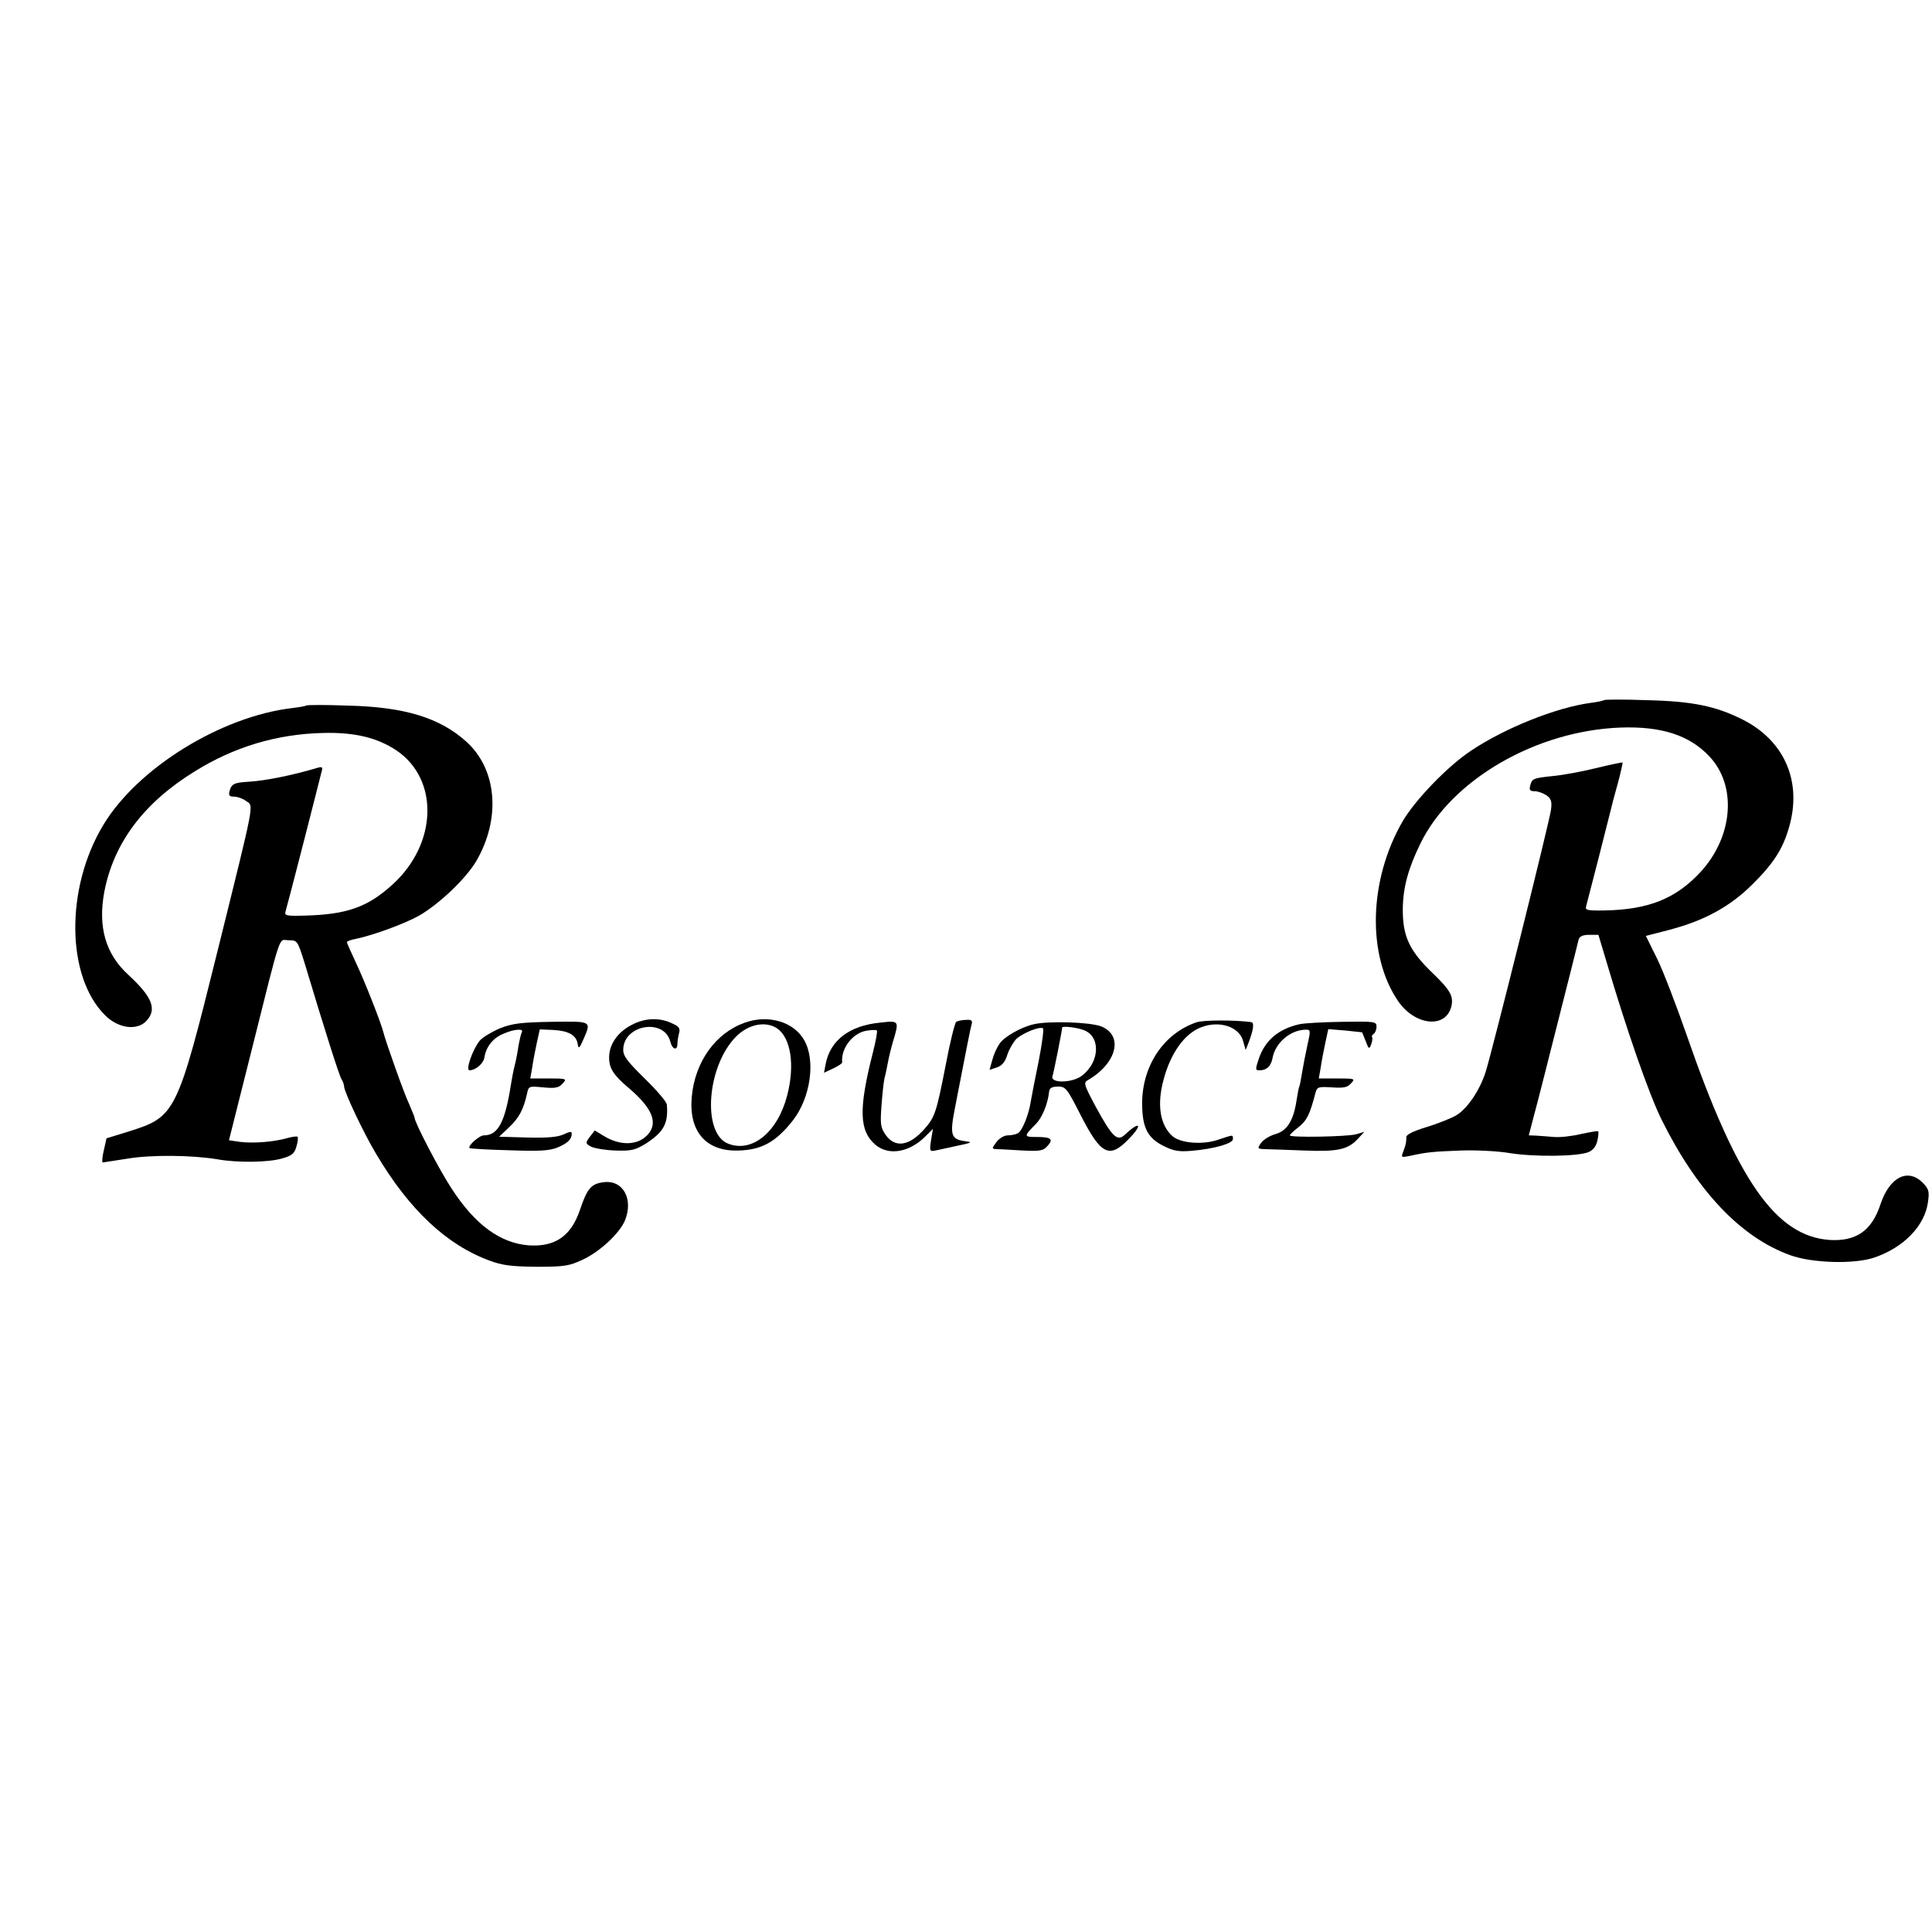
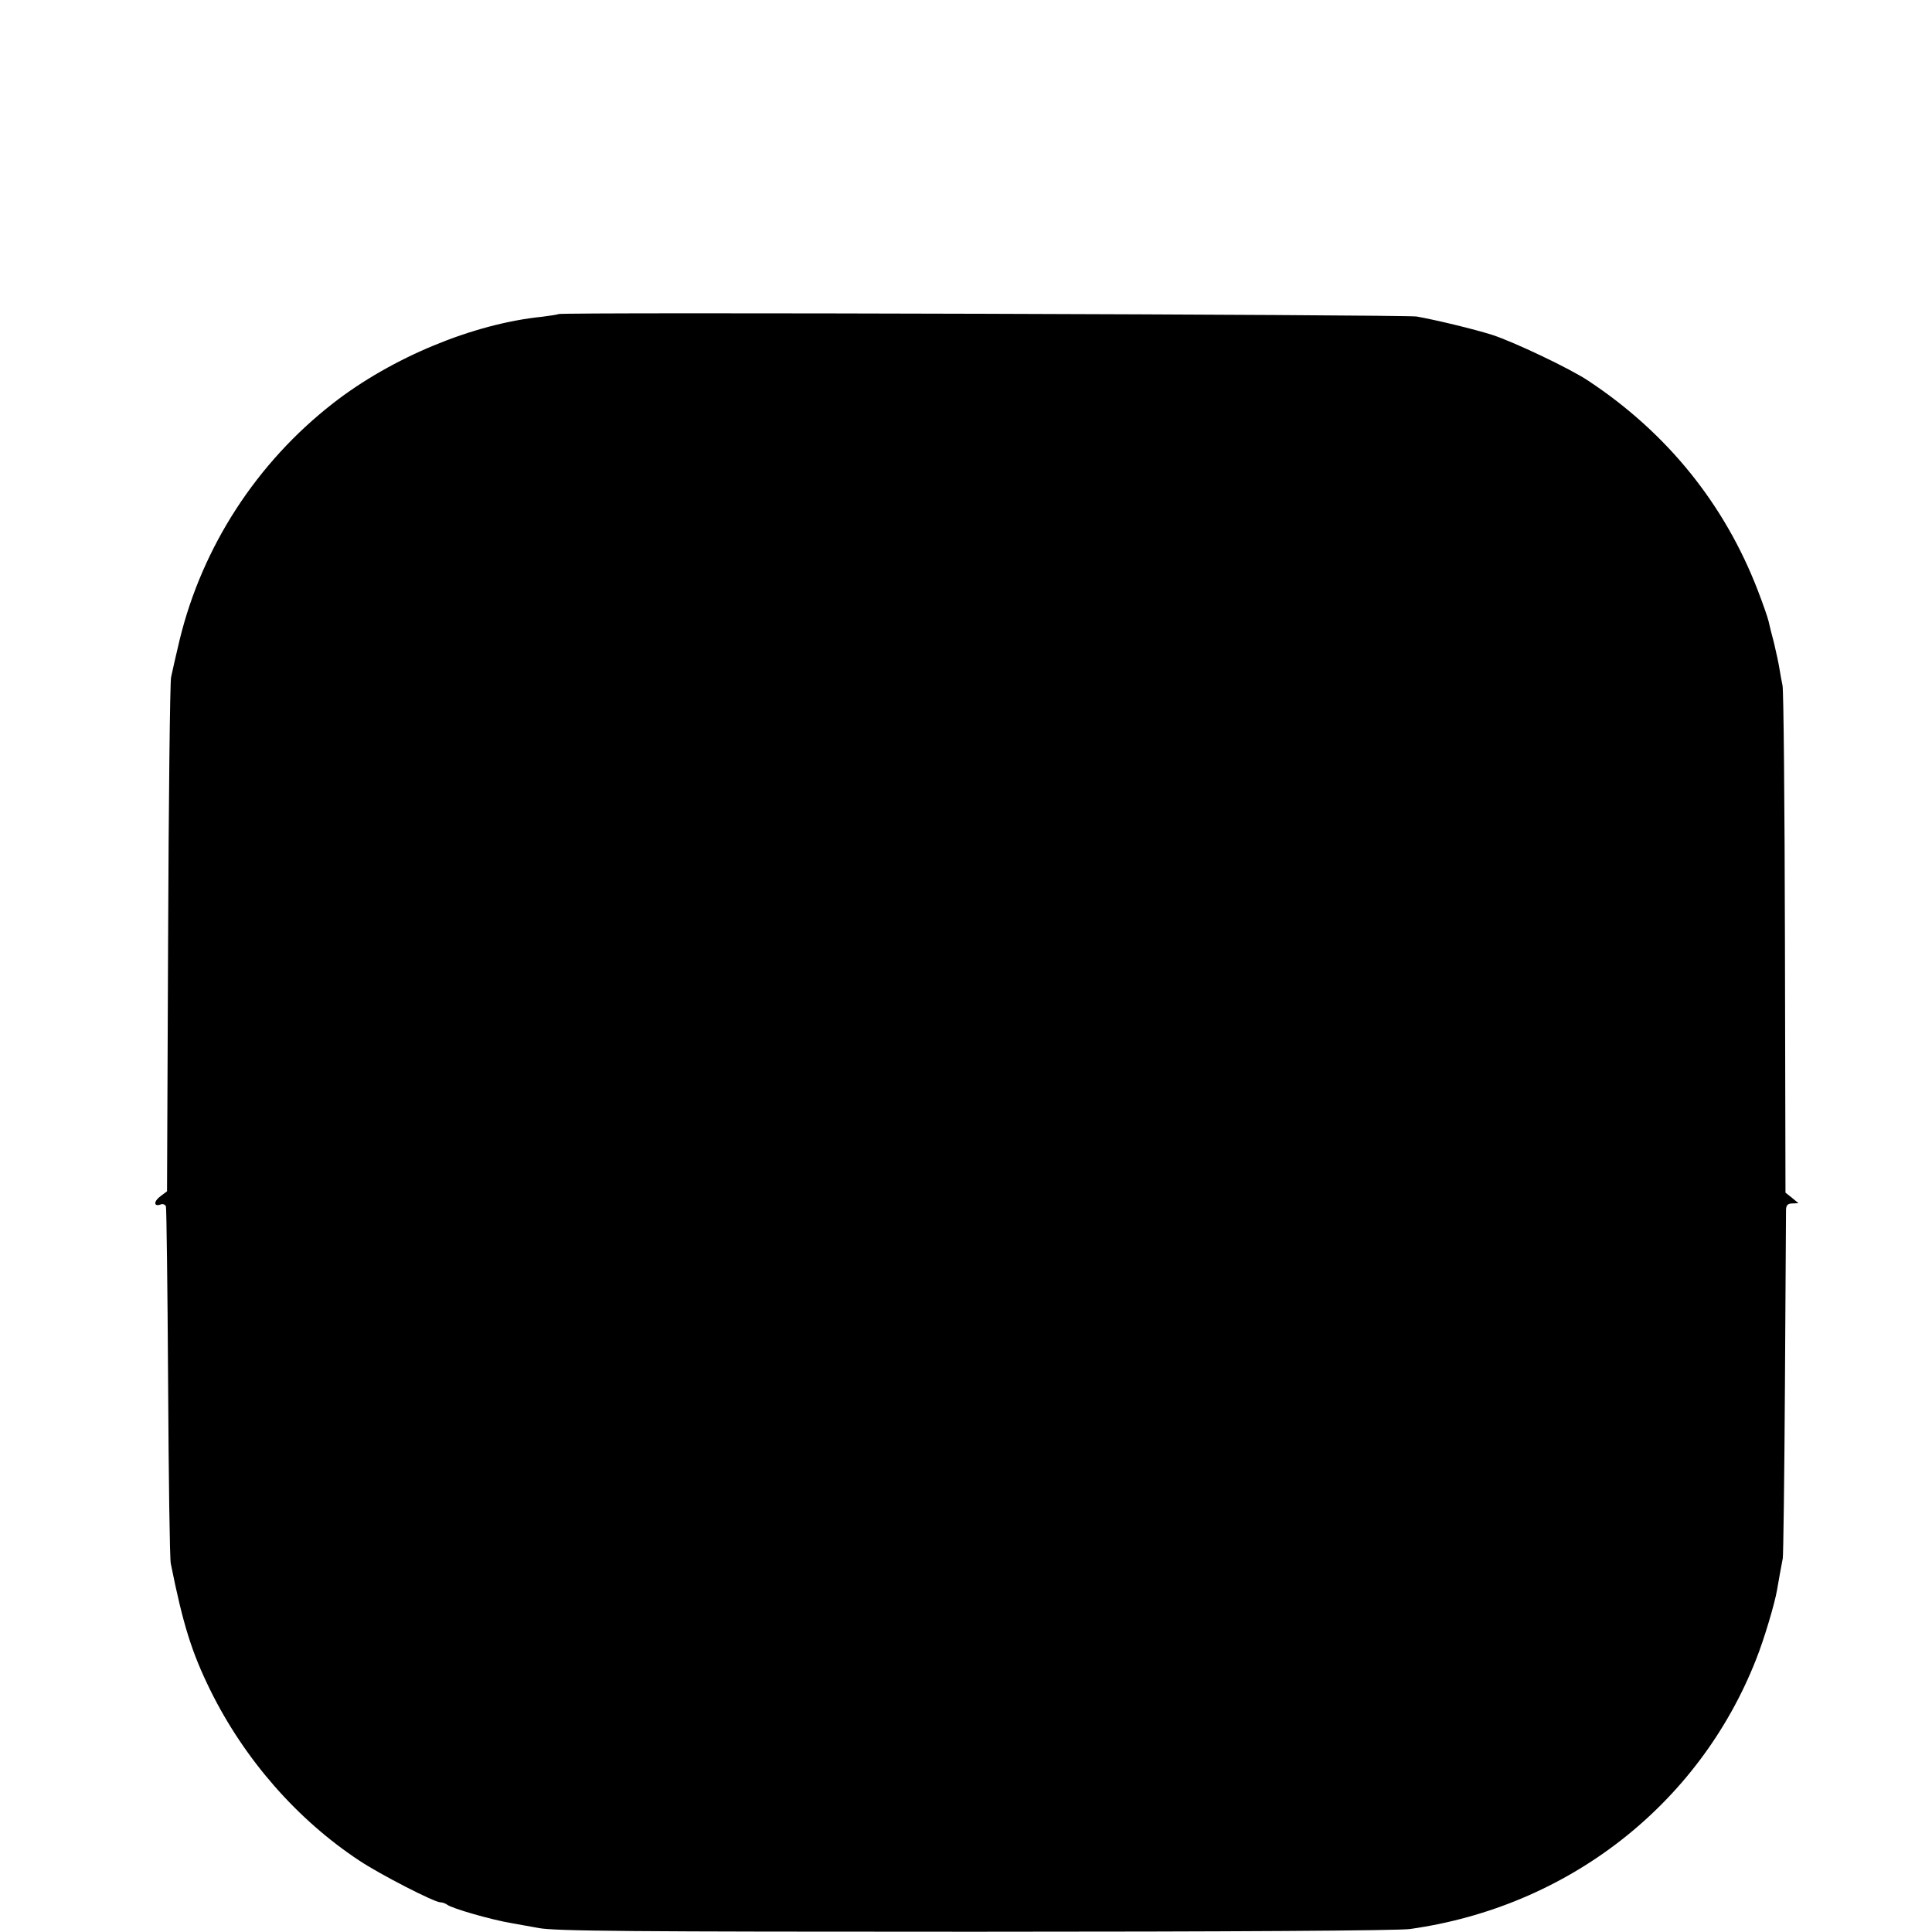
- <svg xmlns="http://www.w3.org/2000/svg" version="1.0" width="713pt" height="713pt" viewBox="0 0 713 713" preserveAspectRatio="xMidYMid meet">
-   <g transform="translate(0,713) scale(0.1,-0.1)" fill="#000000" stroke="none">
-     <path d="M5919 4546 c-2 -2 -24 -7 -49 -10 -127 -17 -317 -93 -442 -177 -86 -57 -205 -181 -251 -259 -126 -217 -133 -496 -17 -665 62 -90 175 -102 196 -20 9 38 -3 60 -67 122 -88 84 -113 138 -112 240 1 78 20 148 65 240 115 236 428 417 740 428 149 5 252 -28 325 -105 104 -108 90 -297 -32 -429 -91 -98 -192 -138 -353 -141 -67 -1 -73 1 -68 17 7 25 86 334 91 356 2 10 13 52 25 94 11 41 19 77 18 79 -2 1 -46 -8 -99 -21 -53 -13 -124 -26 -159 -29 -73 -8 -76 -9 -83 -36 -4 -16 0 -20 17 -20 12 0 31 -7 43 -15 17 -12 21 -22 17 -53 -5 -42 -217 -891 -241 -967 -22 -70 -70 -140 -112 -163 -20 -11 -69 -30 -108 -42 -46 -14 -73 -27 -73 -36 0 -20 -1 -26 -11 -53 -9 -23 -8 -23 23 -17 64 14 84 16 188 20 59 2 140 -2 185 -10 91 -14 247 -12 287 4 17 7 28 21 33 42 4 17 5 33 3 35 -2 2 -30 -3 -63 -10 -33 -8 -78 -13 -100 -11 -22 2 -52 4 -66 5 l-27 1 19 73 c11 39 51 198 90 352 39 154 73 288 75 298 4 12 16 17 39 17 l34 0 26 -87 c79 -268 161 -502 207 -595 131 -264 292 -434 474 -500 82 -30 238 -34 311 -9 109 37 186 117 198 204 6 41 3 49 -19 72 -55 55 -122 22 -156 -79 -32 -98 -90 -138 -188 -132 -199 14 -342 220 -528 758 -37 106 -85 232 -108 279 l-42 85 85 22 c130 34 224 85 307 167 83 82 117 137 140 225 42 163 -24 308 -174 384 -99 50 -185 68 -353 72 -85 3 -157 3 -160 0z" />
-     <path d="M1129 4526 c-2 -2 -25 -6 -50 -9 -264 -31 -572 -222 -698 -432 -140 -232 -137 -558 6 -701 48 -49 118 -59 153 -22 40 43 23 88 -67 171 -84 77 -112 177 -88 306 35 181 146 329 335 445 145 90 302 137 472 141 117 3 200 -17 272 -65 157 -107 150 -344 -15 -494 -92 -84 -169 -111 -324 -115 -70 -2 -76 0 -71 16 3 10 33 124 66 253 33 129 63 246 66 259 6 20 4 22 -12 18 -94 -28 -192 -48 -256 -52 -54 -3 -64 -8 -71 -35 -4 -16 0 -20 17 -20 12 0 32 -7 44 -16 29 -20 35 12 -104 -549 -151 -608 -155 -616 -330 -671 l-81 -25 -10 -45 c-6 -24 -7 -44 -4 -44 3 0 44 7 91 14 89 15 238 13 330 -2 77 -14 192 -12 242 3 35 10 45 18 52 44 5 17 7 33 4 36 -2 2 -21 0 -41 -6 -51 -14 -124 -19 -172 -13 l-40 6 82 326 c115 459 100 412 138 412 33 0 33 -1 60 -87 73 -243 126 -410 135 -425 6 -10 10 -22 10 -28 0 -19 73 -174 119 -250 121 -204 259 -334 417 -392 48 -18 81 -22 174 -23 103 0 121 3 170 26 63 29 136 97 156 144 33 80 -7 152 -79 142 -46 -6 -60 -23 -87 -103 -33 -96 -91 -136 -188 -130 -105 8 -198 75 -285 209 -45 68 -137 245 -137 262 0 3 -9 24 -19 48 -19 39 -88 234 -96 267 -9 36 -68 186 -100 254 -19 41 -35 76 -35 79 0 3 15 9 33 12 70 15 182 57 234 86 74 43 171 135 210 200 92 157 78 339 -36 442 -98 88 -227 128 -437 133 -83 3 -152 3 -155 0z" />
-     <path d="M2330 3347 c-50 -26 -81 -70 -82 -117 -1 -41 15 -67 72 -115 88 -75 110 -129 70 -173 -37 -40 -102 -41 -162 -4 l-33 20 -18 -23 c-17 -23 -17 -25 5 -37 13 -6 53 -13 90 -14 59 -2 73 2 112 26 65 42 83 74 77 143 0 10 -37 53 -81 96 -64 63 -80 83 -80 107 1 93 152 118 174 29 7 -28 26 -34 26 -7 0 9 3 27 6 39 5 17 0 25 -23 35 -47 24 -103 22 -153 -5z" />
-     <path d="M2749 3356 c-108 -38 -184 -144 -196 -273 -12 -128 52 -203 172 -199 86 2 139 32 201 111 65 83 85 221 42 296 -38 68 -132 96 -219 65z m120 -22 c50 -36 65 -136 36 -247 -35 -135 -129 -212 -217 -178 -98 37 -80 287 29 396 46 46 110 58 152 29z" />
-     <path d="M3529 3359 c-5 -3 -23 -75 -39 -160 -34 -174 -40 -192 -78 -235 -55 -63 -108 -72 -143 -23 -19 27 -21 39 -16 107 3 42 8 88 11 102 4 14 9 39 12 55 3 17 11 52 19 79 24 80 24 80 -47 72 -113 -11 -184 -65 -201 -153 l-6 -32 34 16 c19 9 34 19 33 22 -5 51 37 107 88 117 19 3 37 4 40 1 3 -2 -4 -40 -15 -83 -53 -208 -50 -288 10 -339 49 -41 125 -28 184 31 l28 28 -7 -42 c-6 -40 -5 -42 16 -38 13 3 50 11 83 18 49 10 55 13 30 16 -56 7 -61 21 -40 127 40 207 57 293 61 306 4 13 -2 17 -22 15 -14 0 -30 -4 -35 -7z" />
-     <path d="M4415 3357 c-120 -41 -199 -159 -200 -297 0 -92 20 -131 83 -161 34 -17 55 -20 100 -16 83 7 152 27 152 43 0 17 3 17 -54 -2 -58 -20 -139 -13 -169 13 -46 41 -58 116 -33 208 26 99 78 171 139 194 68 26 141 2 155 -52 l9 -32 10 25 c19 49 23 77 10 78 -59 8 -178 8 -202 -1z" />
-     <path d="M1845 3335 c-30 -13 -64 -33 -75 -46 -26 -33 -53 -109 -37 -109 24 1 52 26 55 49 6 38 32 71 70 86 38 17 76 20 68 6 -3 -5 -8 -26 -12 -47 -3 -22 -9 -55 -14 -74 -5 -19 -11 -51 -14 -70 -22 -142 -48 -190 -100 -190 -17 0 -61 -39 -53 -47 2 -2 67 -6 145 -8 114 -4 149 -2 179 10 38 16 53 30 53 52 0 8 -8 7 -29 -3 -21 -10 -58 -14 -134 -12 l-105 3 37 35 c36 34 53 65 66 124 6 28 7 28 60 23 44 -4 57 -2 71 14 17 18 15 19 -51 19 l-68 0 7 40 c3 22 11 63 17 91 l11 50 49 -2 c57 -3 86 -19 91 -52 3 -19 6 -17 21 17 30 69 32 67 -118 65 -113 -2 -144 -6 -190 -24z" />
-     <path d="M3815 3350 c-48 -11 -111 -47 -127 -73 -9 -13 -21 -39 -26 -59 l-10 -36 28 9 c19 7 30 21 38 48 7 20 22 46 34 58 24 21 85 46 97 38 4 -2 -3 -55 -15 -117 -13 -62 -26 -131 -30 -153 -7 -48 -31 -107 -47 -117 -7 -4 -23 -8 -37 -8 -15 0 -32 -11 -43 -25 -18 -25 -18 -25 5 -26 13 0 55 -3 94 -5 61 -3 74 -1 89 16 24 26 15 34 -40 34 -47 0 -48 2 -2 48 24 25 44 74 49 121 2 12 11 17 33 17 28 0 33 -7 83 -105 75 -147 106 -163 178 -88 53 54 41 68 -14 16 -29 -27 -46 -11 -109 104 -43 81 -45 87 -28 97 107 62 132 165 49 198 -39 16 -195 21 -249 8z m183 -21 c64 -22 62 -116 -4 -168 -35 -28 -118 -30 -110 -3 5 14 36 171 36 180 0 6 51 1 78 -9z" />
-     <path d="M4795 3350 c-76 -17 -126 -59 -149 -126 -14 -41 -13 -44 2 -44 27 0 42 15 48 44 10 58 67 106 124 106 17 0 17 -4 5 -57 -7 -32 -16 -78 -20 -103 -4 -24 -8 -47 -10 -50 -2 -3 -6 -26 -10 -50 -11 -75 -35 -113 -77 -125 -21 -6 -45 -20 -54 -33 -15 -21 -14 -22 18 -23 18 0 82 -3 143 -5 122 -5 160 4 196 43 l24 26 -30 -9 c-32 -9 -245 -13 -245 -4 0 3 15 17 33 31 30 24 41 46 62 127 6 21 11 22 61 19 43 -3 57 0 70 15 16 17 15 18 -51 18 l-68 0 7 40 c3 22 11 63 17 91 l11 51 62 -5 c33 -4 62 -6 63 -7 0 0 6 -15 13 -32 11 -30 13 -31 20 -13 4 11 6 23 4 27 -3 4 0 9 6 13 5 3 10 15 10 26 0 19 -6 20 -127 18 -71 -1 -141 -5 -158 -9z" />
+ <svg xmlns="http://www.w3.org/2000/svg" version="1.0" width="716pt" height="716pt" viewBox="0 0 716 716" preserveAspectRatio="xMidYMid meet">
+   <g transform="translate(0,716) scale(0.1,-0.1)" fill="#000000" stroke="none">
+     <path d="M2069 5996 c-2 -2 -30 -6 -61 -10 -255 -26 -556 -151 -773 -320 -284 -221 -485 -532 -569 -876 -14 -58 -28 -121 -32 -140 -4 -19 -9 -456 -11 -970 l-4 -935 -24 -18 c-26 -19 -26 -40 0 -31 8 4 17 0 20 -7 2 -8 6 -302 8 -654 2 -352 6 -653 10 -670 45 -224 77 -328 147 -470 126 -255 321 -478 551 -630 78 -52 279 -155 301 -155 8 0 18 -4 24 -8 16 -14 166 -57 239 -69 17 -3 62 -11 100 -18 57 -12 357 -14 1615 -14 953 0 1572 4 1615 10 585 82 1071 460 1283 999 30 75 70 210 78 259 5 29 15 86 21 116 2 11 6 301 8 645 2 344 4 635 4 648 1 16 7 22 24 22 l22 1 -24 20 -24 19 -2 928 c-1 510 -5 938 -9 952 -3 14 -8 41 -11 60 -3 19 -12 62 -20 95 -9 33 -18 71 -21 84 -3 13 -21 65 -40 114 -123 319 -336 583 -628 776 -67 45 -276 144 -356 170 -70 22 -207 55 -280 68 -45 7 -3173 17 -3181 9z" />
  </g>
</svg>
